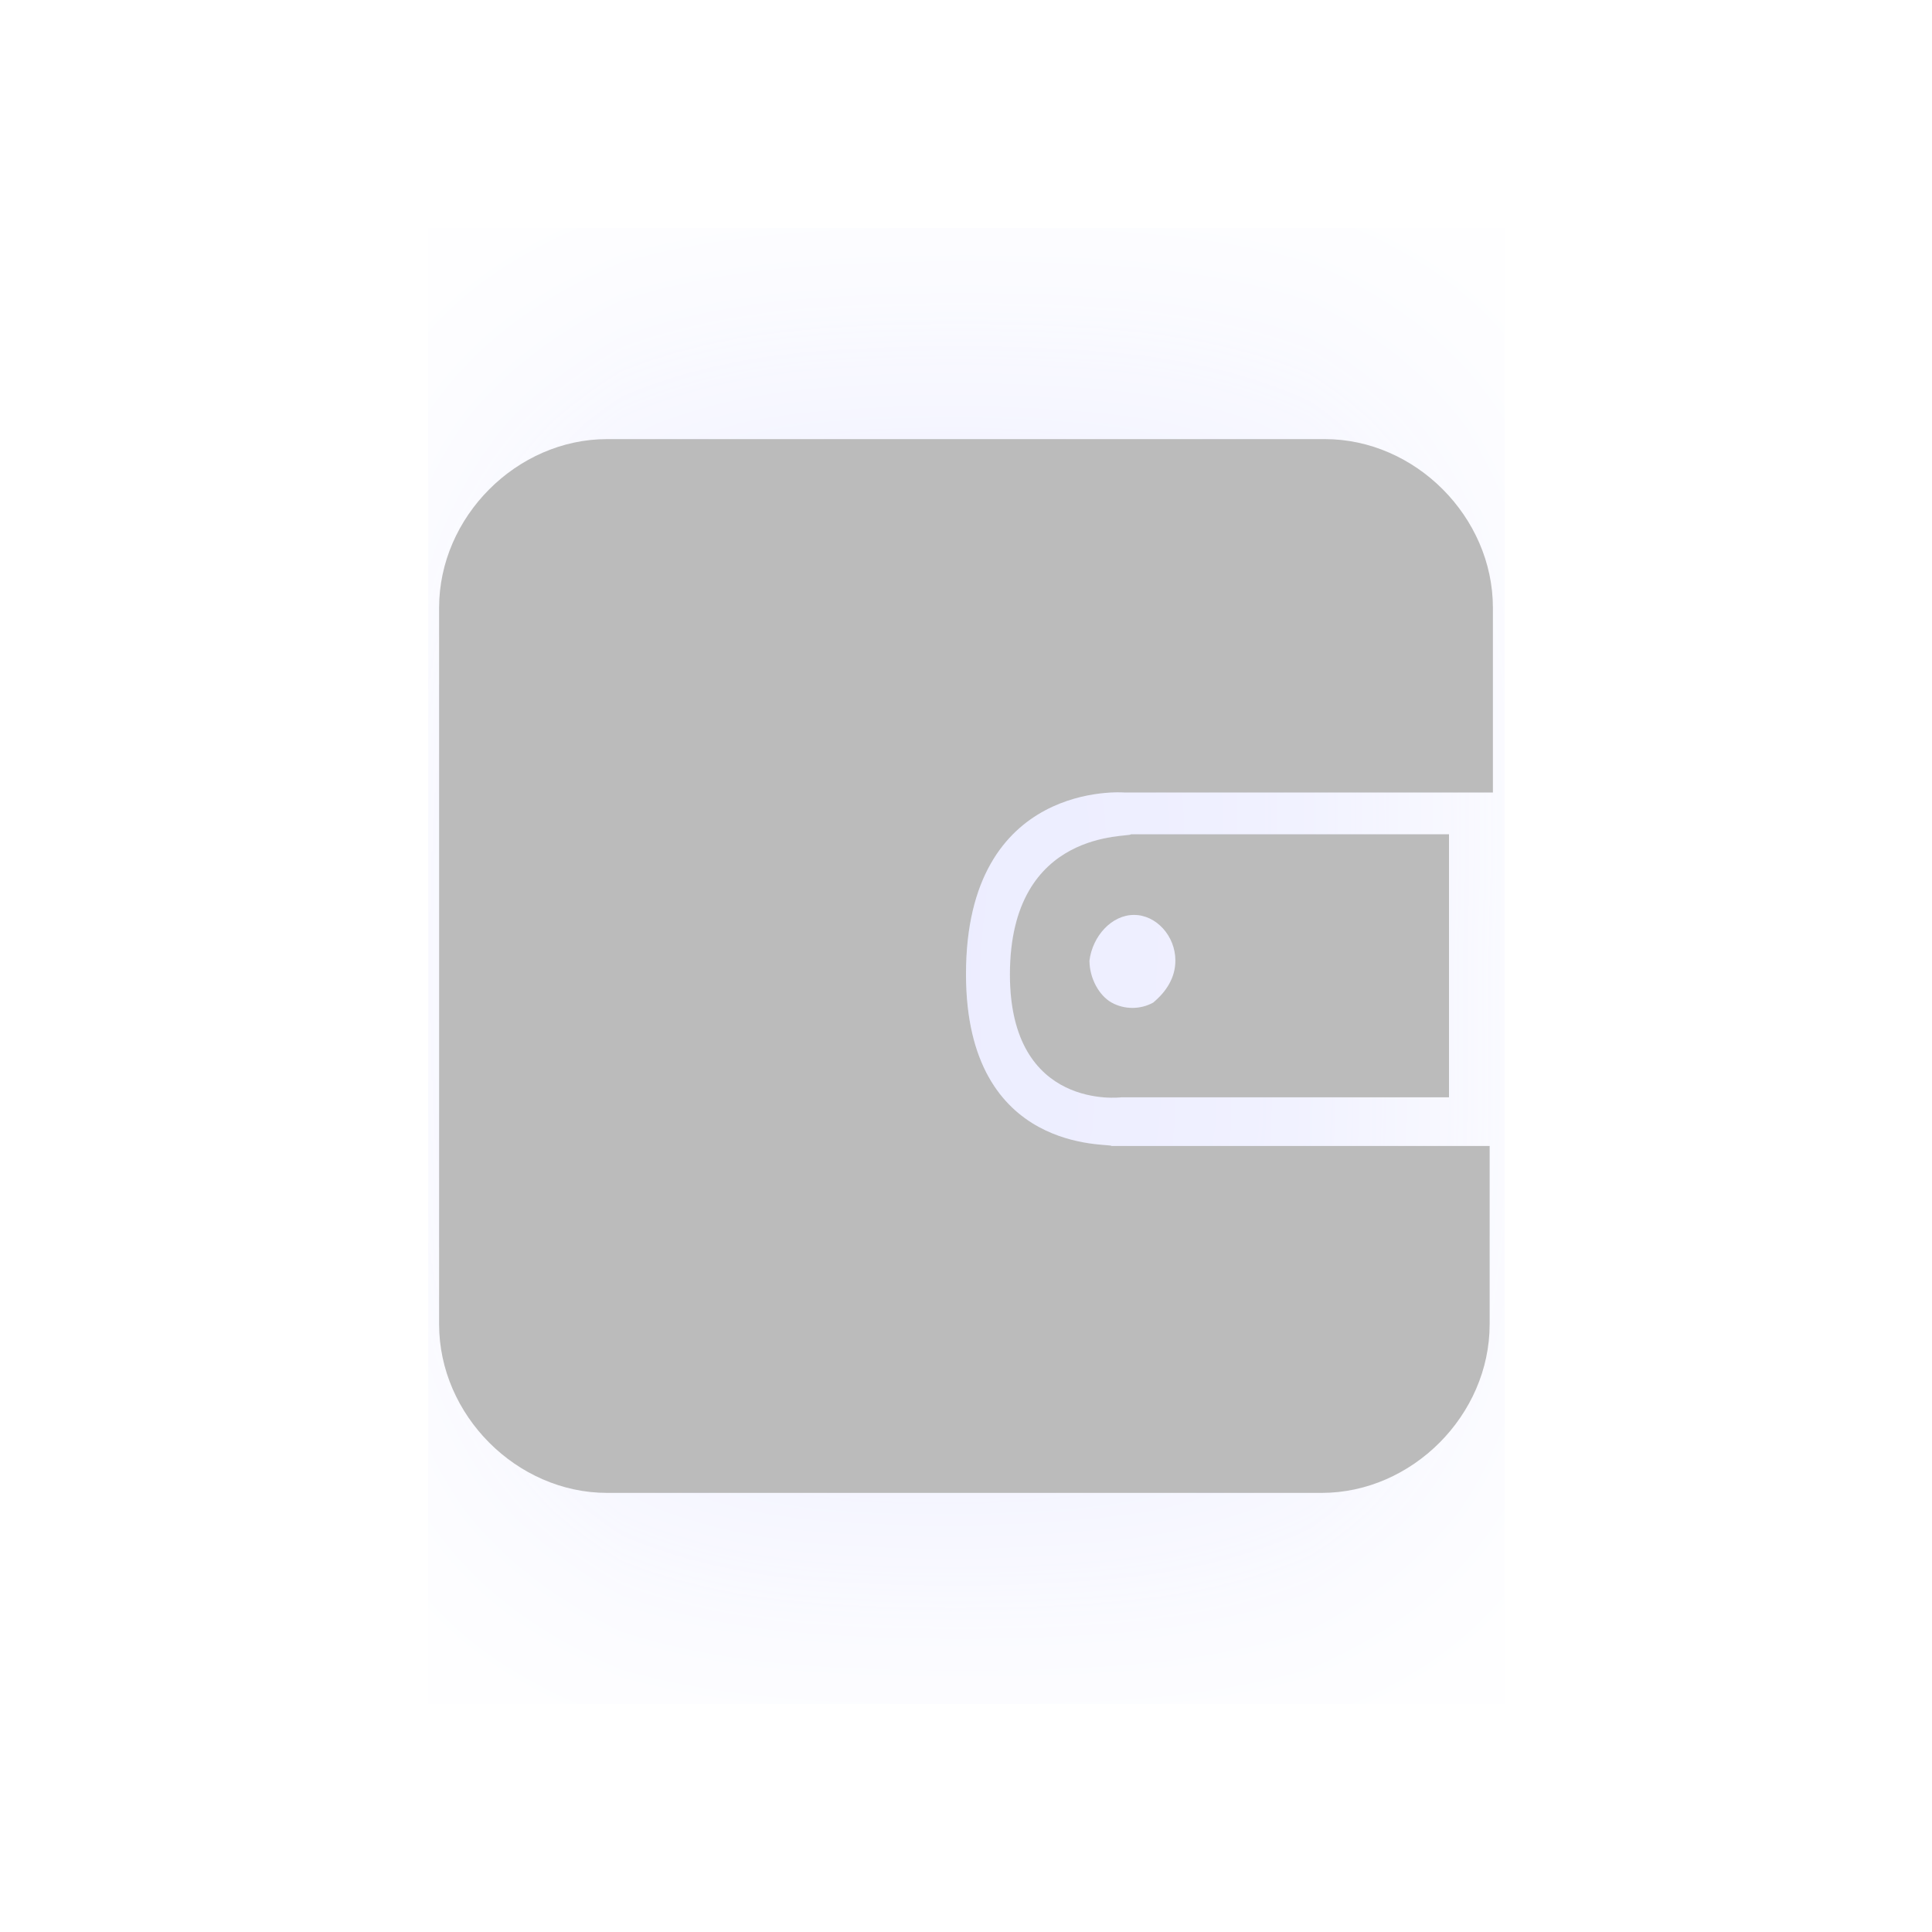
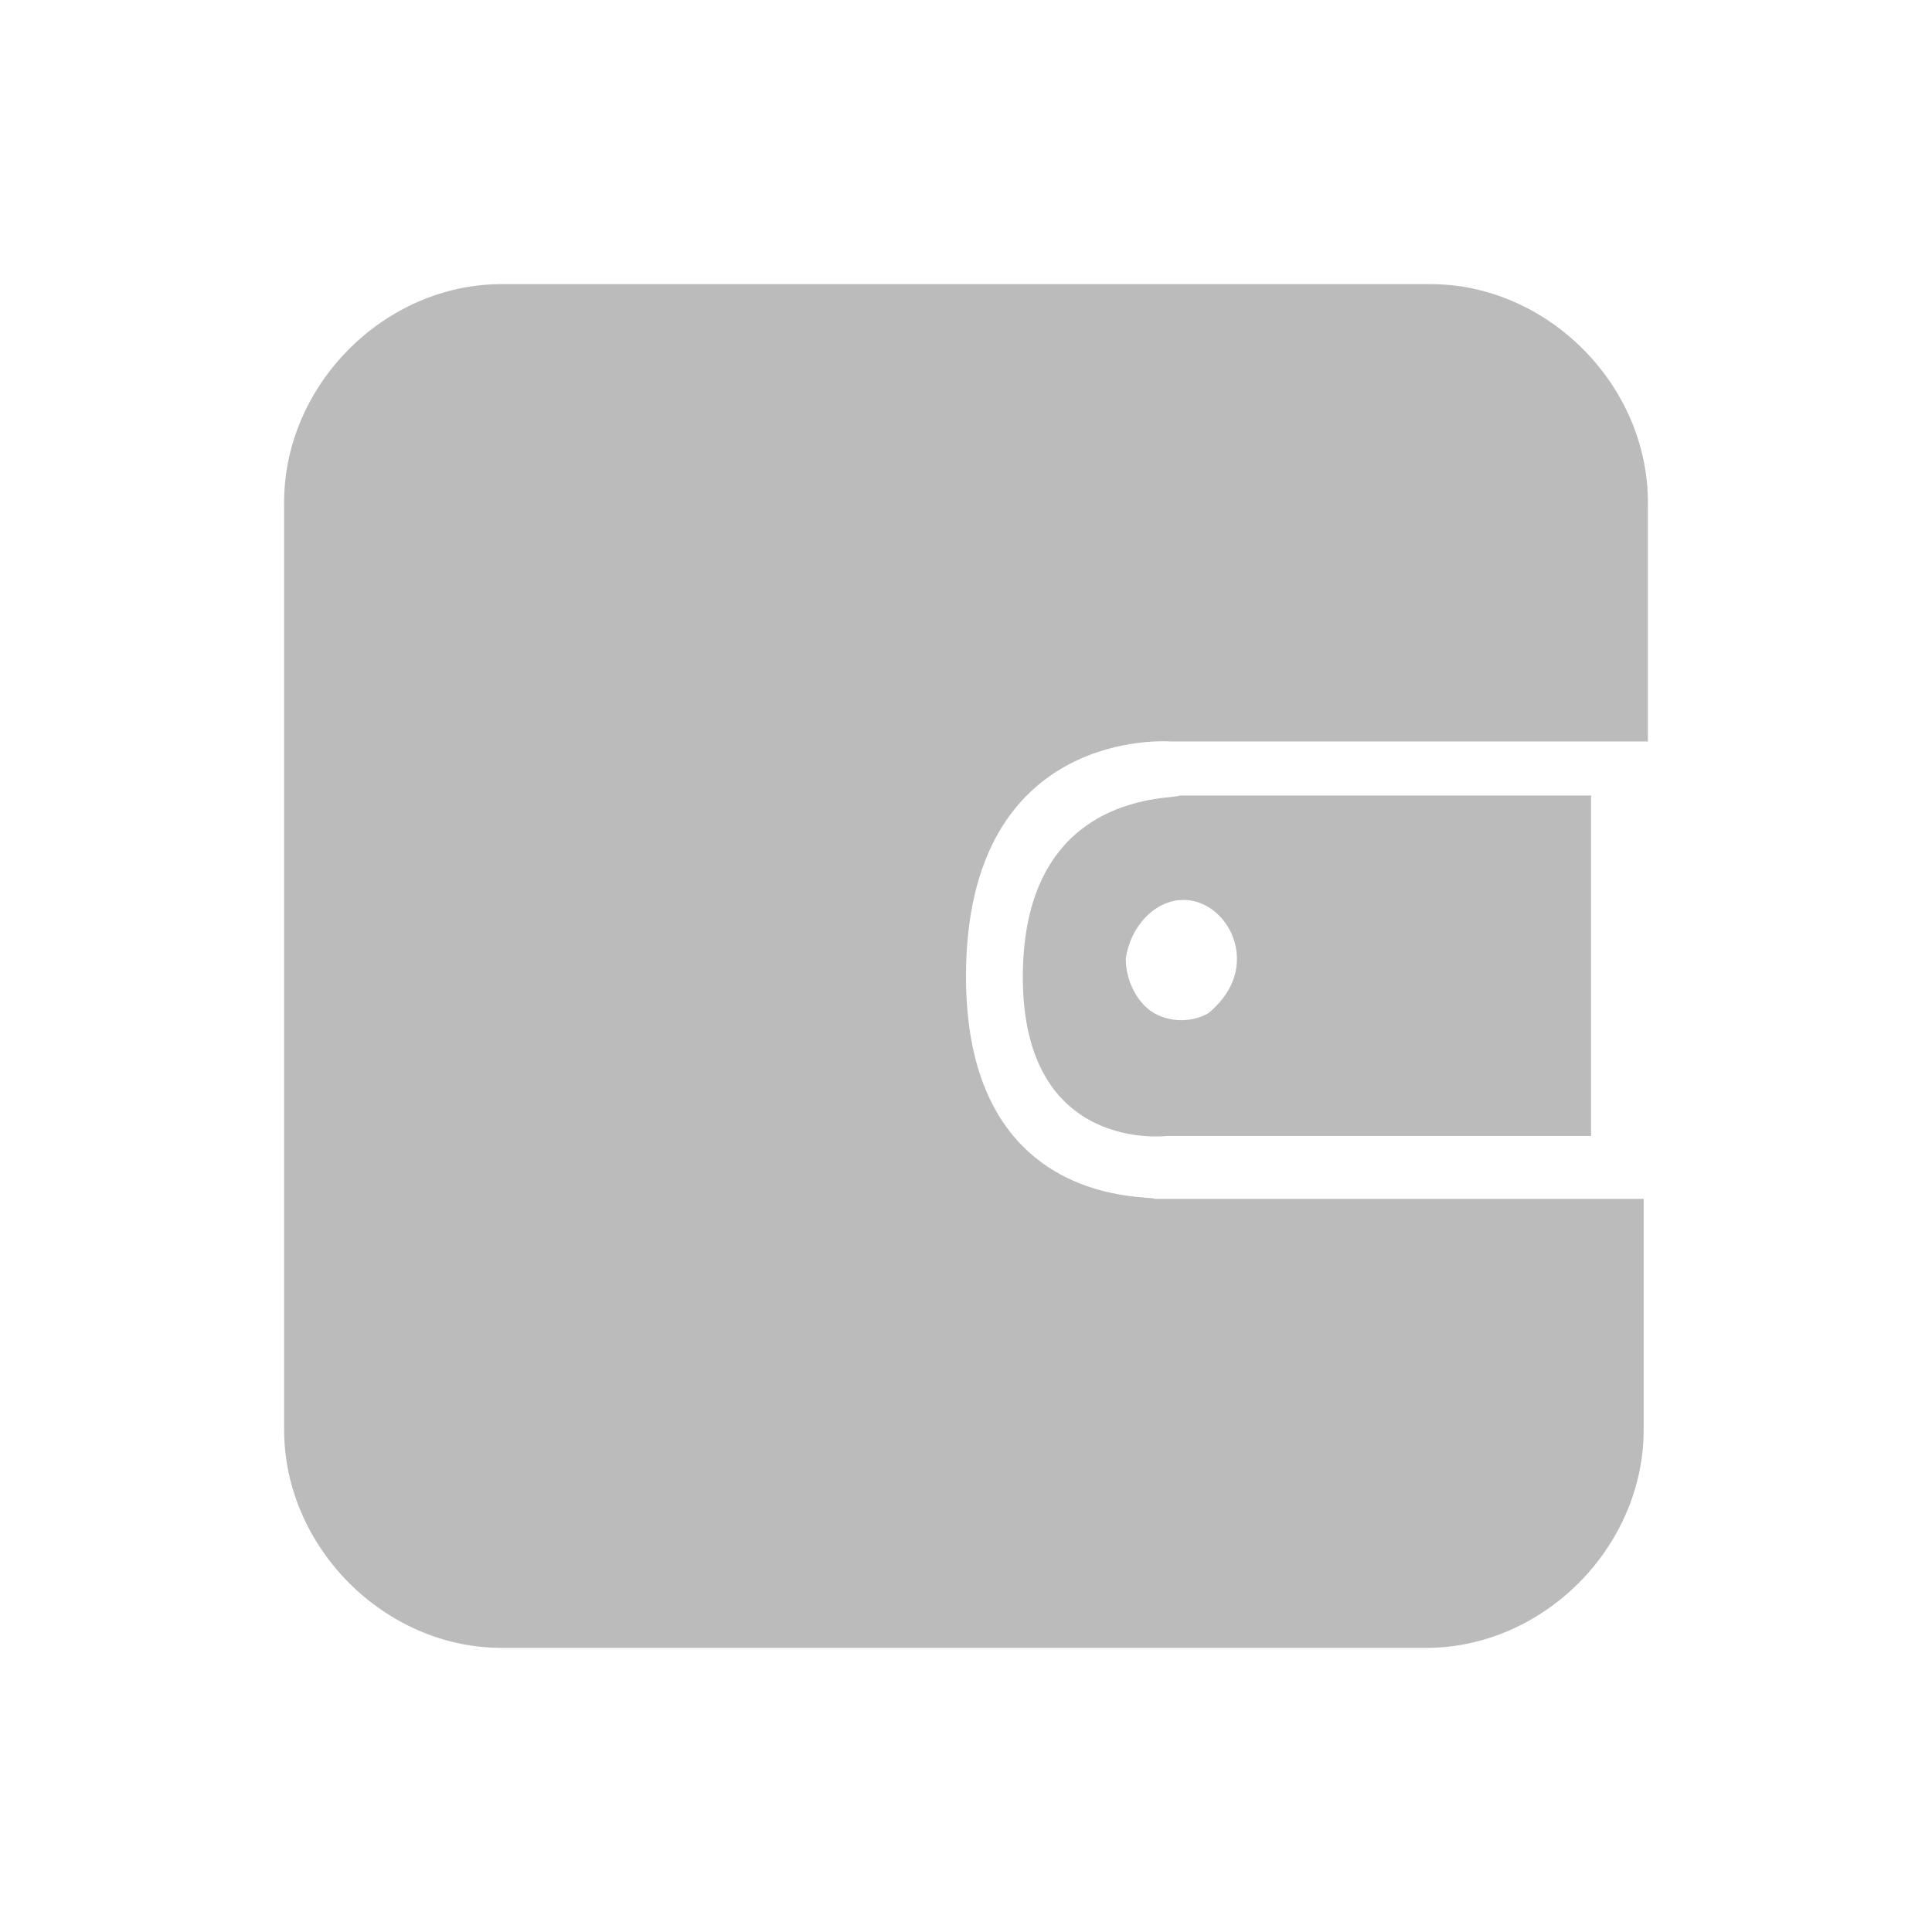
- <svg xmlns="http://www.w3.org/2000/svg" width="44px" height="44px" viewBox="0 0 44 44" version="1.1">
-   <defs>
-     <filter x="-1.0%" y="-20.0%" width="102.1%" height="140.0%" filterUnits="objectBoundingBox" id="filter-1">
-       <feOffset dx="0" dy="0" in="SourceAlpha" result="shadowOffsetOuter1" />
-       <feGaussianBlur stdDeviation="5" in="shadowOffsetOuter1" result="shadowBlurOuter1" />
-       <feColorMatrix values="0 0 0 0 0.82   0 0 0 0 0.829   0 0 0 0 1  0 0 0 1 0" type="matrix" in="shadowBlurOuter1" result="shadowMatrixOuter1" />
-       <feMerge>
-         <feMergeNode in="shadowMatrixOuter1" />
-         <feMergeNode in="SourceGraphic" />
-       </feMerge>
-     </filter>
-   </defs>
-   <g id="Symbols" stroke="none" stroke-width="1" fill="none" fill-rule="evenodd">
-     <g id="最上面" transform="translate(-1194, -11)" fill="#BBBBBB">
-       <g id="Navigation">
-         <g filter="url(#filter-1)">
-           <g id="Group-2-Copy" transform="translate(1192, 21)">
-             <g id="Group-8">
-               <g id="Group-3" transform="translate(12, 0)">
-                 <g id="钱包">
-                   <g id="钱包_1">
-                     <path d="M24,3.84 C24,1.772 22.233,-3.24519225e-08 20.172,0 L3.828,0 C1.767,0 0,1.772 0,3.84 L0,20.16 C0,22.228 1.767,24 3.828,24 L20.098,24 C22.16,24 23.926,22.228 23.926,20.16 L23.926,16.098 L15.313,16.098 C15.313,16.025 12,16.32 12,12.185 C12,7.754 15.607,8.049 15.607,8.049 L24,8.049 L24,3.84 Z" id="Shape" fill-rule="nonzero" />
-                     <path d="M13,12.195 C13,15.31 15.536,14.991 15.536,14.991 L23,14.991 L23,9 L15.754,9 C15.754,9.08 13,8.84 13,12.195 Z M15.826,10.837 C16.333,10.837 16.768,11.316 16.768,11.876 C16.768,12.275 16.551,12.594 16.261,12.834 C15.971,12.994 15.609,12.994 15.319,12.834 C15.029,12.674 14.812,12.275 14.812,11.876 C14.884,11.316 15.319,10.837 15.826,10.837 Z" id="Shape" fill-rule="nonzero" />
-                   </g>
-                 </g>
-               </g>
-             </g>
-           </g>
-         </g>
-       </g>
-     </g>
+ <svg xmlns="http://www.w3.org/2000/svg" width="34px" height="34px" viewBox="0 0 34 34" version="1.1">
+   <g id="Symbols" stroke="none" stroke-width="1" fill-rule="evenodd" transform="translate(5, 5)" fill="#BBBBBB">
+     <path d="M24,3.84 C24,1.772 22.233,-3.24519225e-08 20.172,0 L3.828,0 C1.767,0 0,1.772 0,3.84 L0,20.16 C0,22.228 1.767,24 3.828,24 L20.098,24 C22.16,24 23.926,22.228 23.926,20.16 L23.926,16.098 L15.313,16.098 C15.313,16.025 12,16.32 12,12.185 C12,7.754 15.607,8.049 15.607,8.049 L24,8.049 L24,3.84 Z" id="Shape" fill-rule="nonzero" />
+     <path d="M13,12.195 C13,15.31 15.536,14.991 15.536,14.991 L23,14.991 L23,9 L15.754,9 C15.754,9.08 13,8.84 13,12.195 Z M15.826,10.837 C16.333,10.837 16.768,11.316 16.768,11.876 C16.768,12.275 16.551,12.594 16.261,12.834 C15.971,12.994 15.609,12.994 15.319,12.834 C15.029,12.674 14.812,12.275 14.812,11.876 C14.884,11.316 15.319,10.837 15.826,10.837 Z" id="Shape" fill-rule="nonzero" />
  </g>
</svg>
